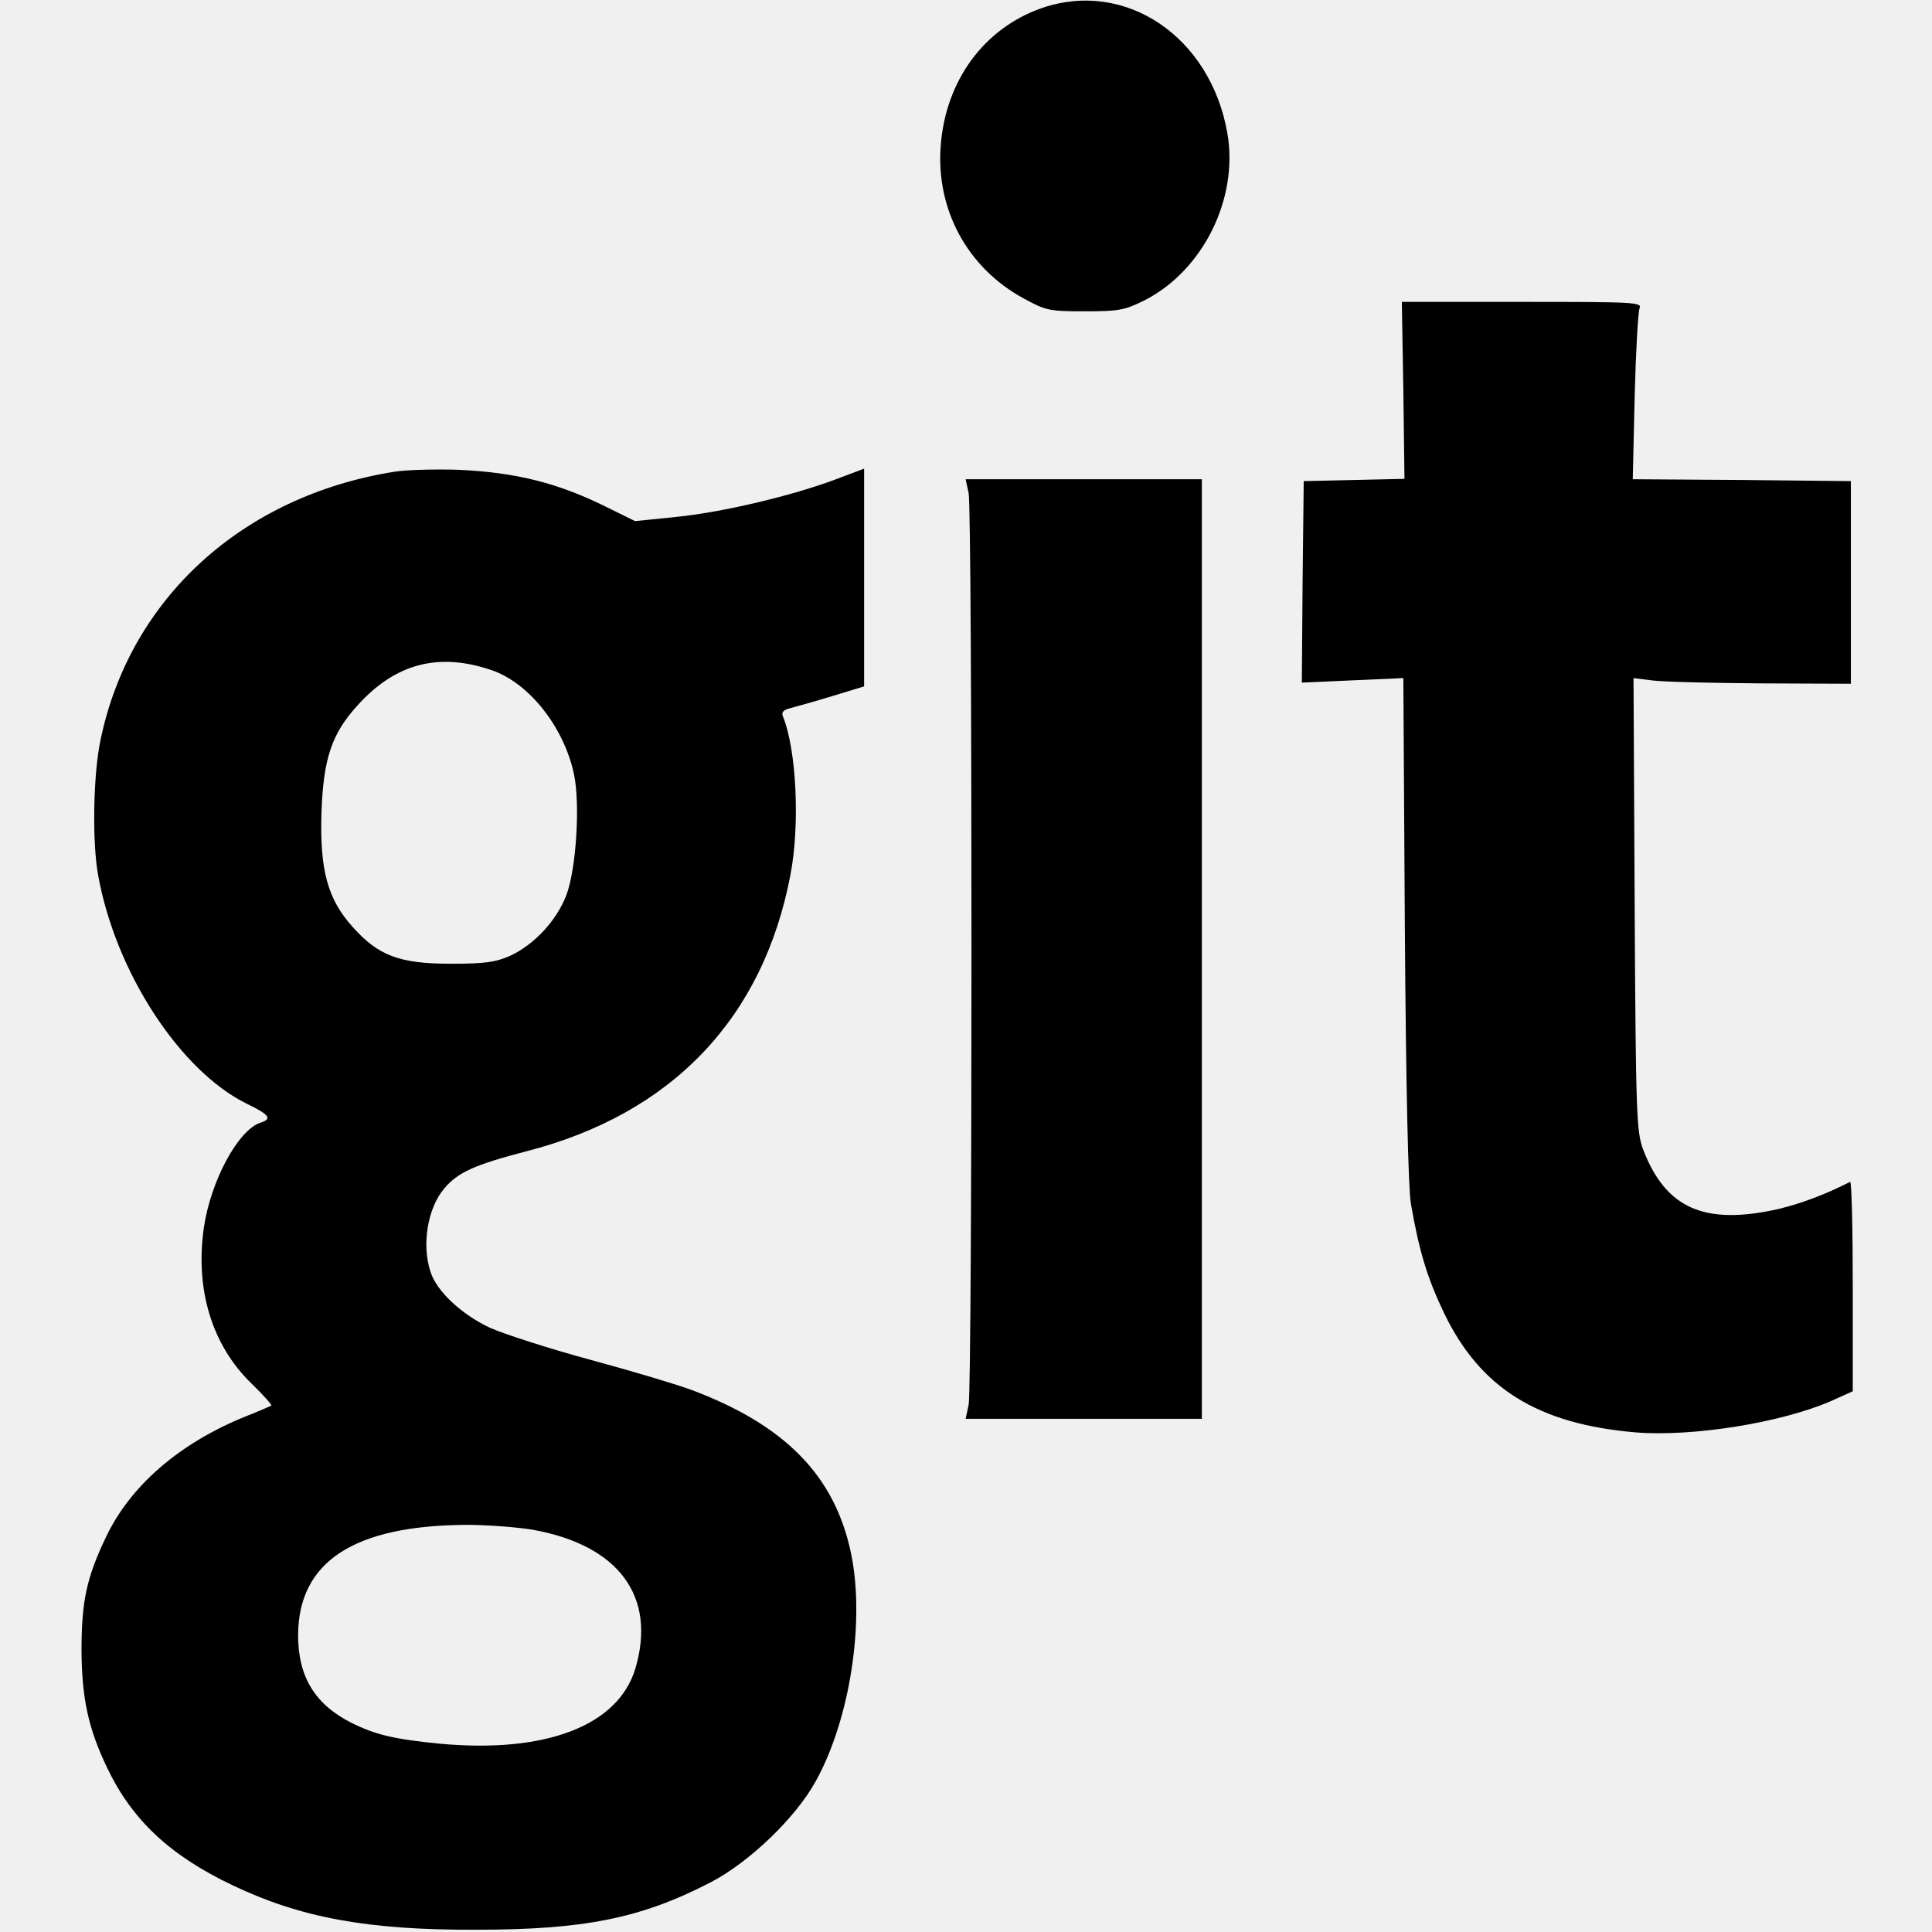
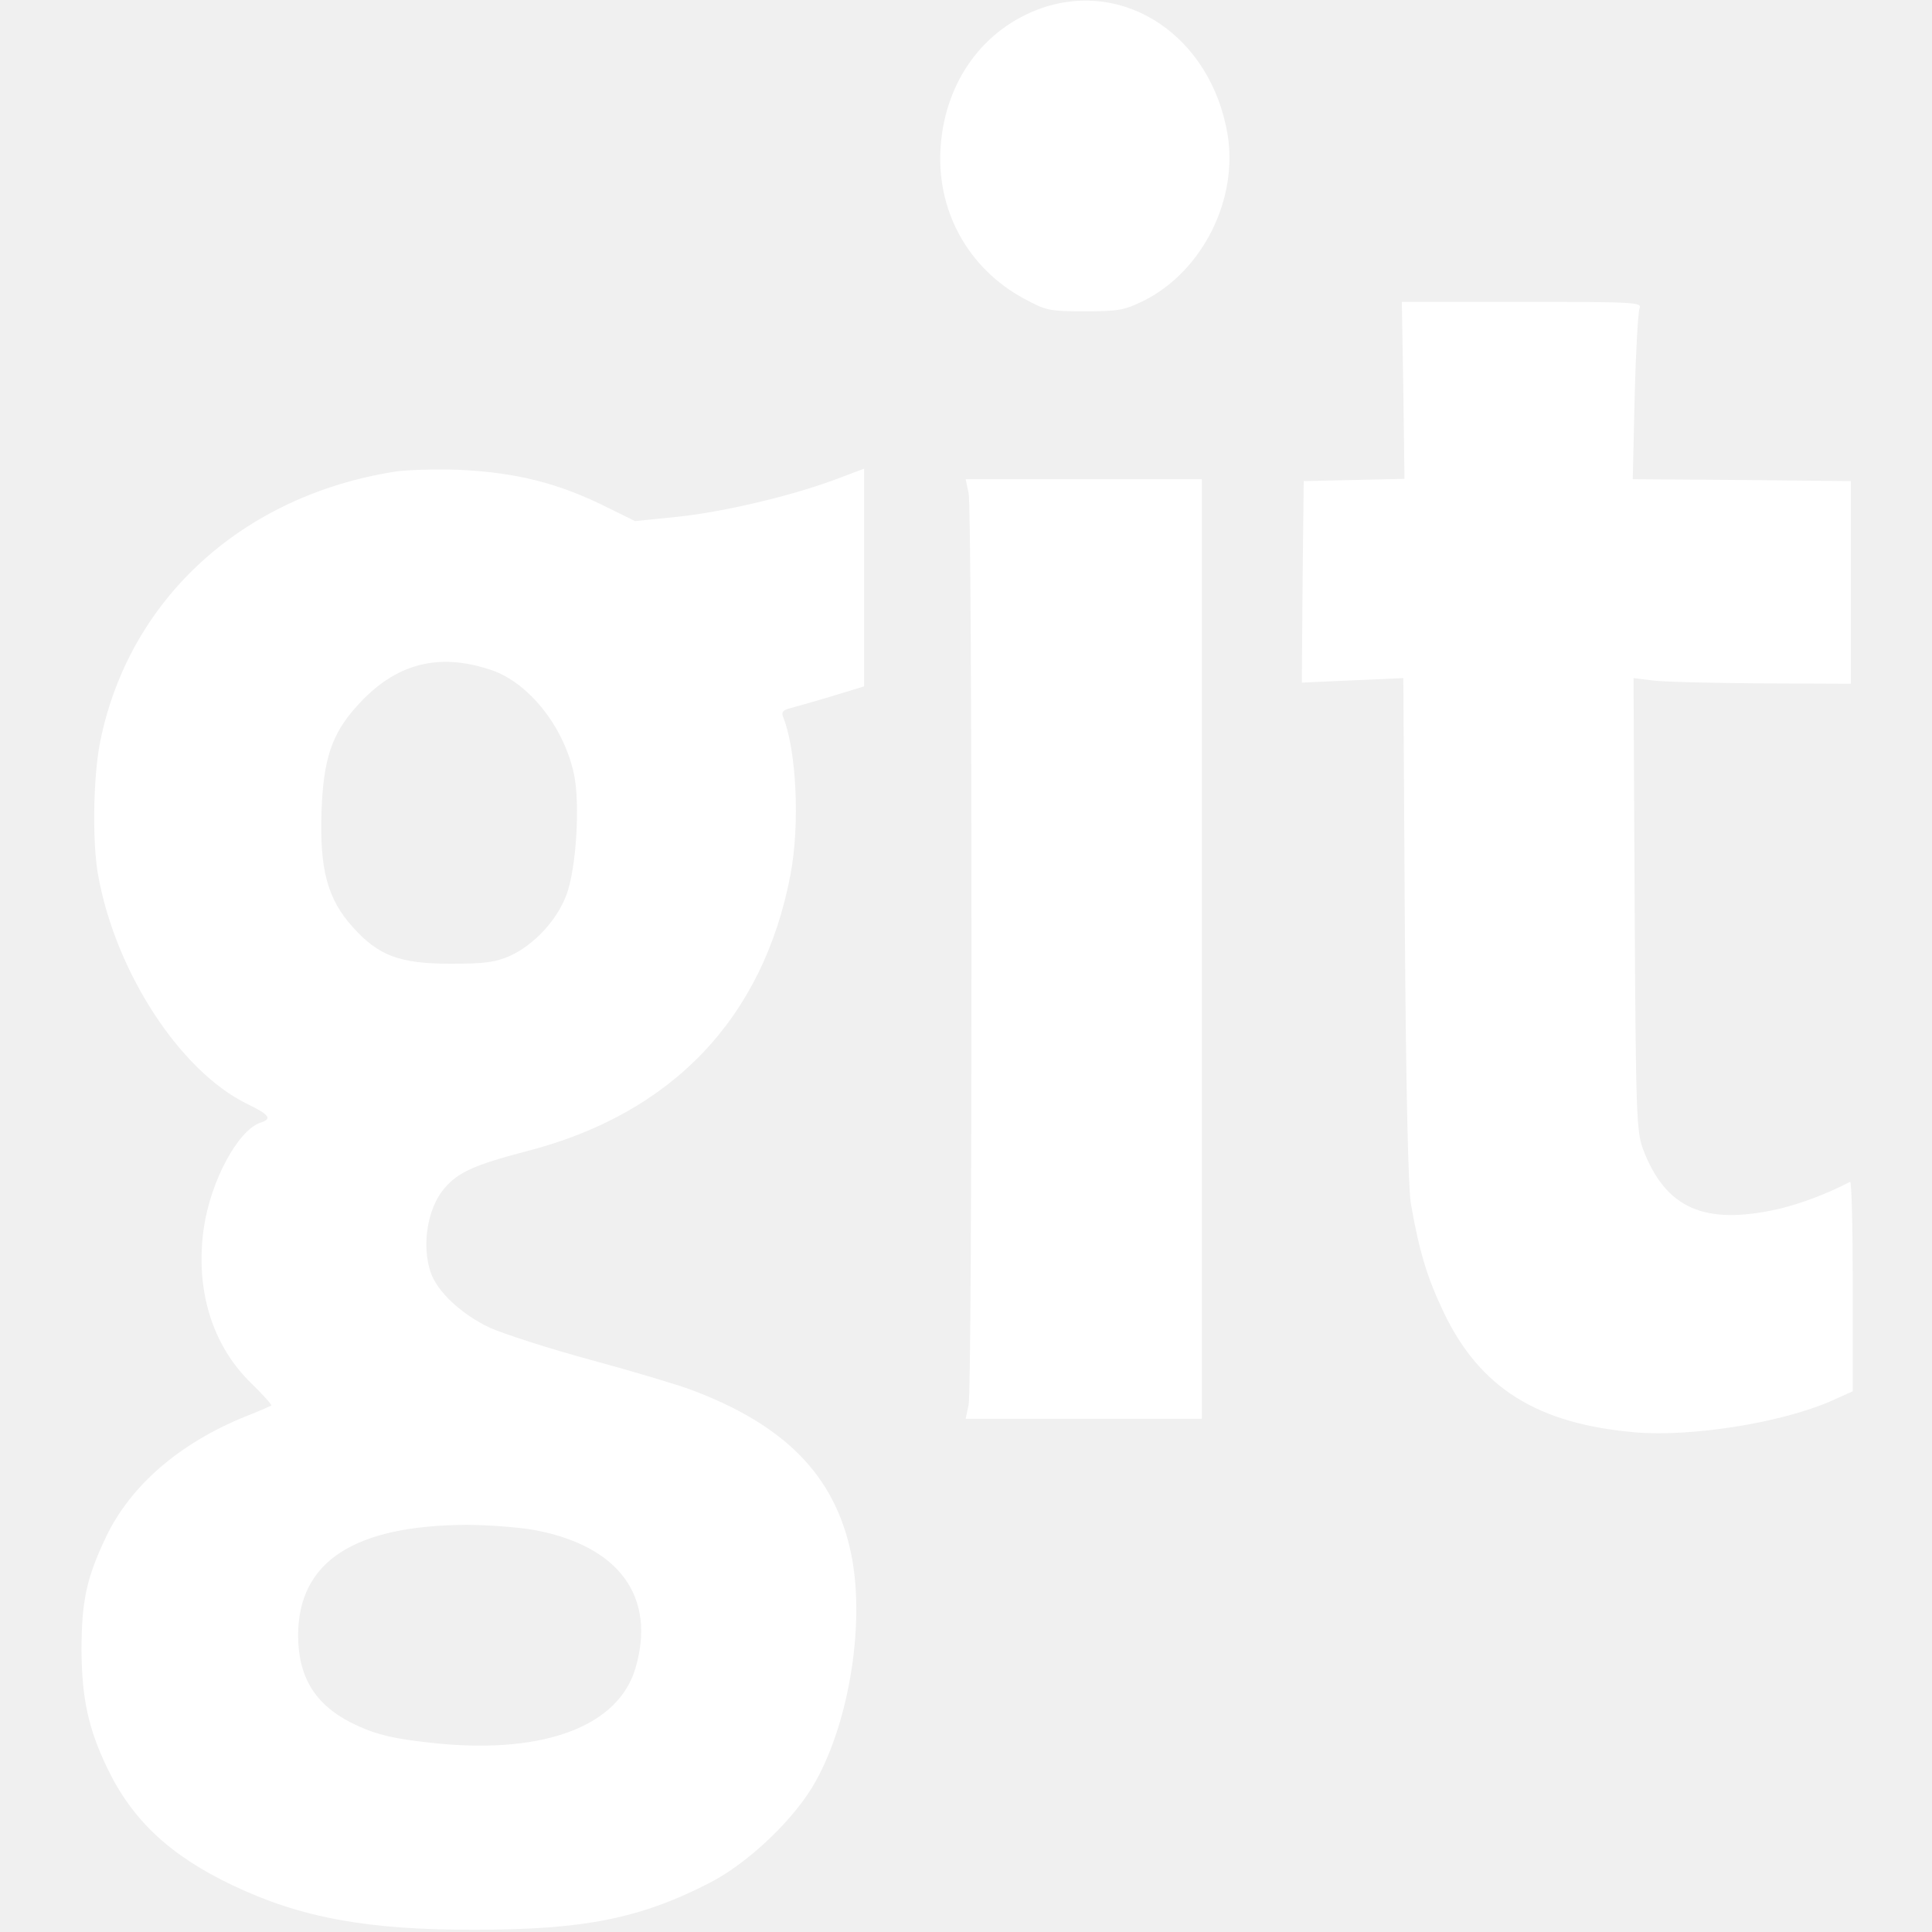
<svg xmlns="http://www.w3.org/2000/svg" version="1.0" width="512pt" height="512pt" viewBox="0 0 512 512" preserveAspectRatio="xMidYMid meet">
-   <g transform="translate(0,512) scale(0.1,-0.1)" fill="#000000" stroke="none">
+   <g transform="translate(0,512) scale(0.1,-0.1)" fill="#FFFFFF" stroke="none">
    <path d="M2759 5098 c-152 -54 -253 -192 -266 -364 -13 -170 71 -324 220 -405 59 -32 67 -34 162 -34 91 0 105 3 158 29 155 79 249 269 220 441 -44 258 -271 411 -494 333z" />
    <path d="M3719 4085 l3 -234 -133 -3 -134 -3 -3 -267 -2 -267 134 6 135 6 4 -664 c3 -428 9 -687 16 -729 22 -126 43 -196 88 -290 96 -199 248 -294 508 -316 150 -12 382 25 515 82 l60 27 0 279 c0 154 -3 278 -7 276 -66 -34 -132 -58 -190 -72 -196 -44 -299 1 -359 159 -17 47 -19 91 -22 649 l-3 599 48 -6 c26 -4 156 -7 288 -8 l240 -1 0 268 0 269 -289 3 -289 2 5 218 c3 119 9 225 13 235 7 16 -12 17 -311 17 l-319 0 4 -235z" />
    <path d="M1046 3870 c-404 -64 -703 -337 -780 -713 -19 -91 -22 -269 -6 -356 46 -257 217 -519 394 -606 60 -29 68 -40 37 -50 -60 -19 -133 -155 -151 -280 -23 -163 22 -310 126 -411 31 -30 55 -57 53 -59 -2 -1 -33 -15 -69 -29 -175 -71 -304 -183 -369 -319 -52 -109 -65 -171 -65 -302 1 -126 18 -206 68 -310 66 -138 166 -232 332 -311 180 -86 358 -119 644 -118 288 0 438 30 622 125 103 53 227 172 280 269 91 164 131 426 93 605 -43 204 -174 338 -421 431 -37 14 -157 50 -268 80 -111 30 -231 69 -267 85 -75 35 -141 96 -158 148 -24 72 -8 169 36 221 36 43 80 63 218 99 386 99 628 353 700 734 25 131 16 329 -20 418 -5 12 1 18 22 23 15 4 65 18 111 32 l82 25 0 288 0 289 -77 -29 c-118 -44 -301 -87 -422 -99 l-108 -11 -69 34 c-133 67 -246 95 -399 102 -60 2 -137 0 -169 -5z m257 -526 c99 -34 191 -150 218 -275 17 -80 6 -252 -20 -321 -26 -68 -85 -131 -149 -161 -39 -17 -66 -21 -157 -21 -136 0 -192 21 -260 97 -67 74 -88 152 -83 305 5 141 27 207 94 281 101 113 216 143 357 95z m109 -2278 c228 -41 328 -177 272 -367 -45 -152 -237 -226 -518 -200 -123 12 -172 24 -236 56 -96 49 -140 122 -140 232 1 194 147 290 445 292 55 0 135 -6 177 -13z" />
    <path d="M2567 3813 c10 -48 10 -2365 0 -2416 l-8 -37 313 0 313 0 0 1245 0 1245 -313 0 -313 0 8 -37z" />
  </g>
</svg>
